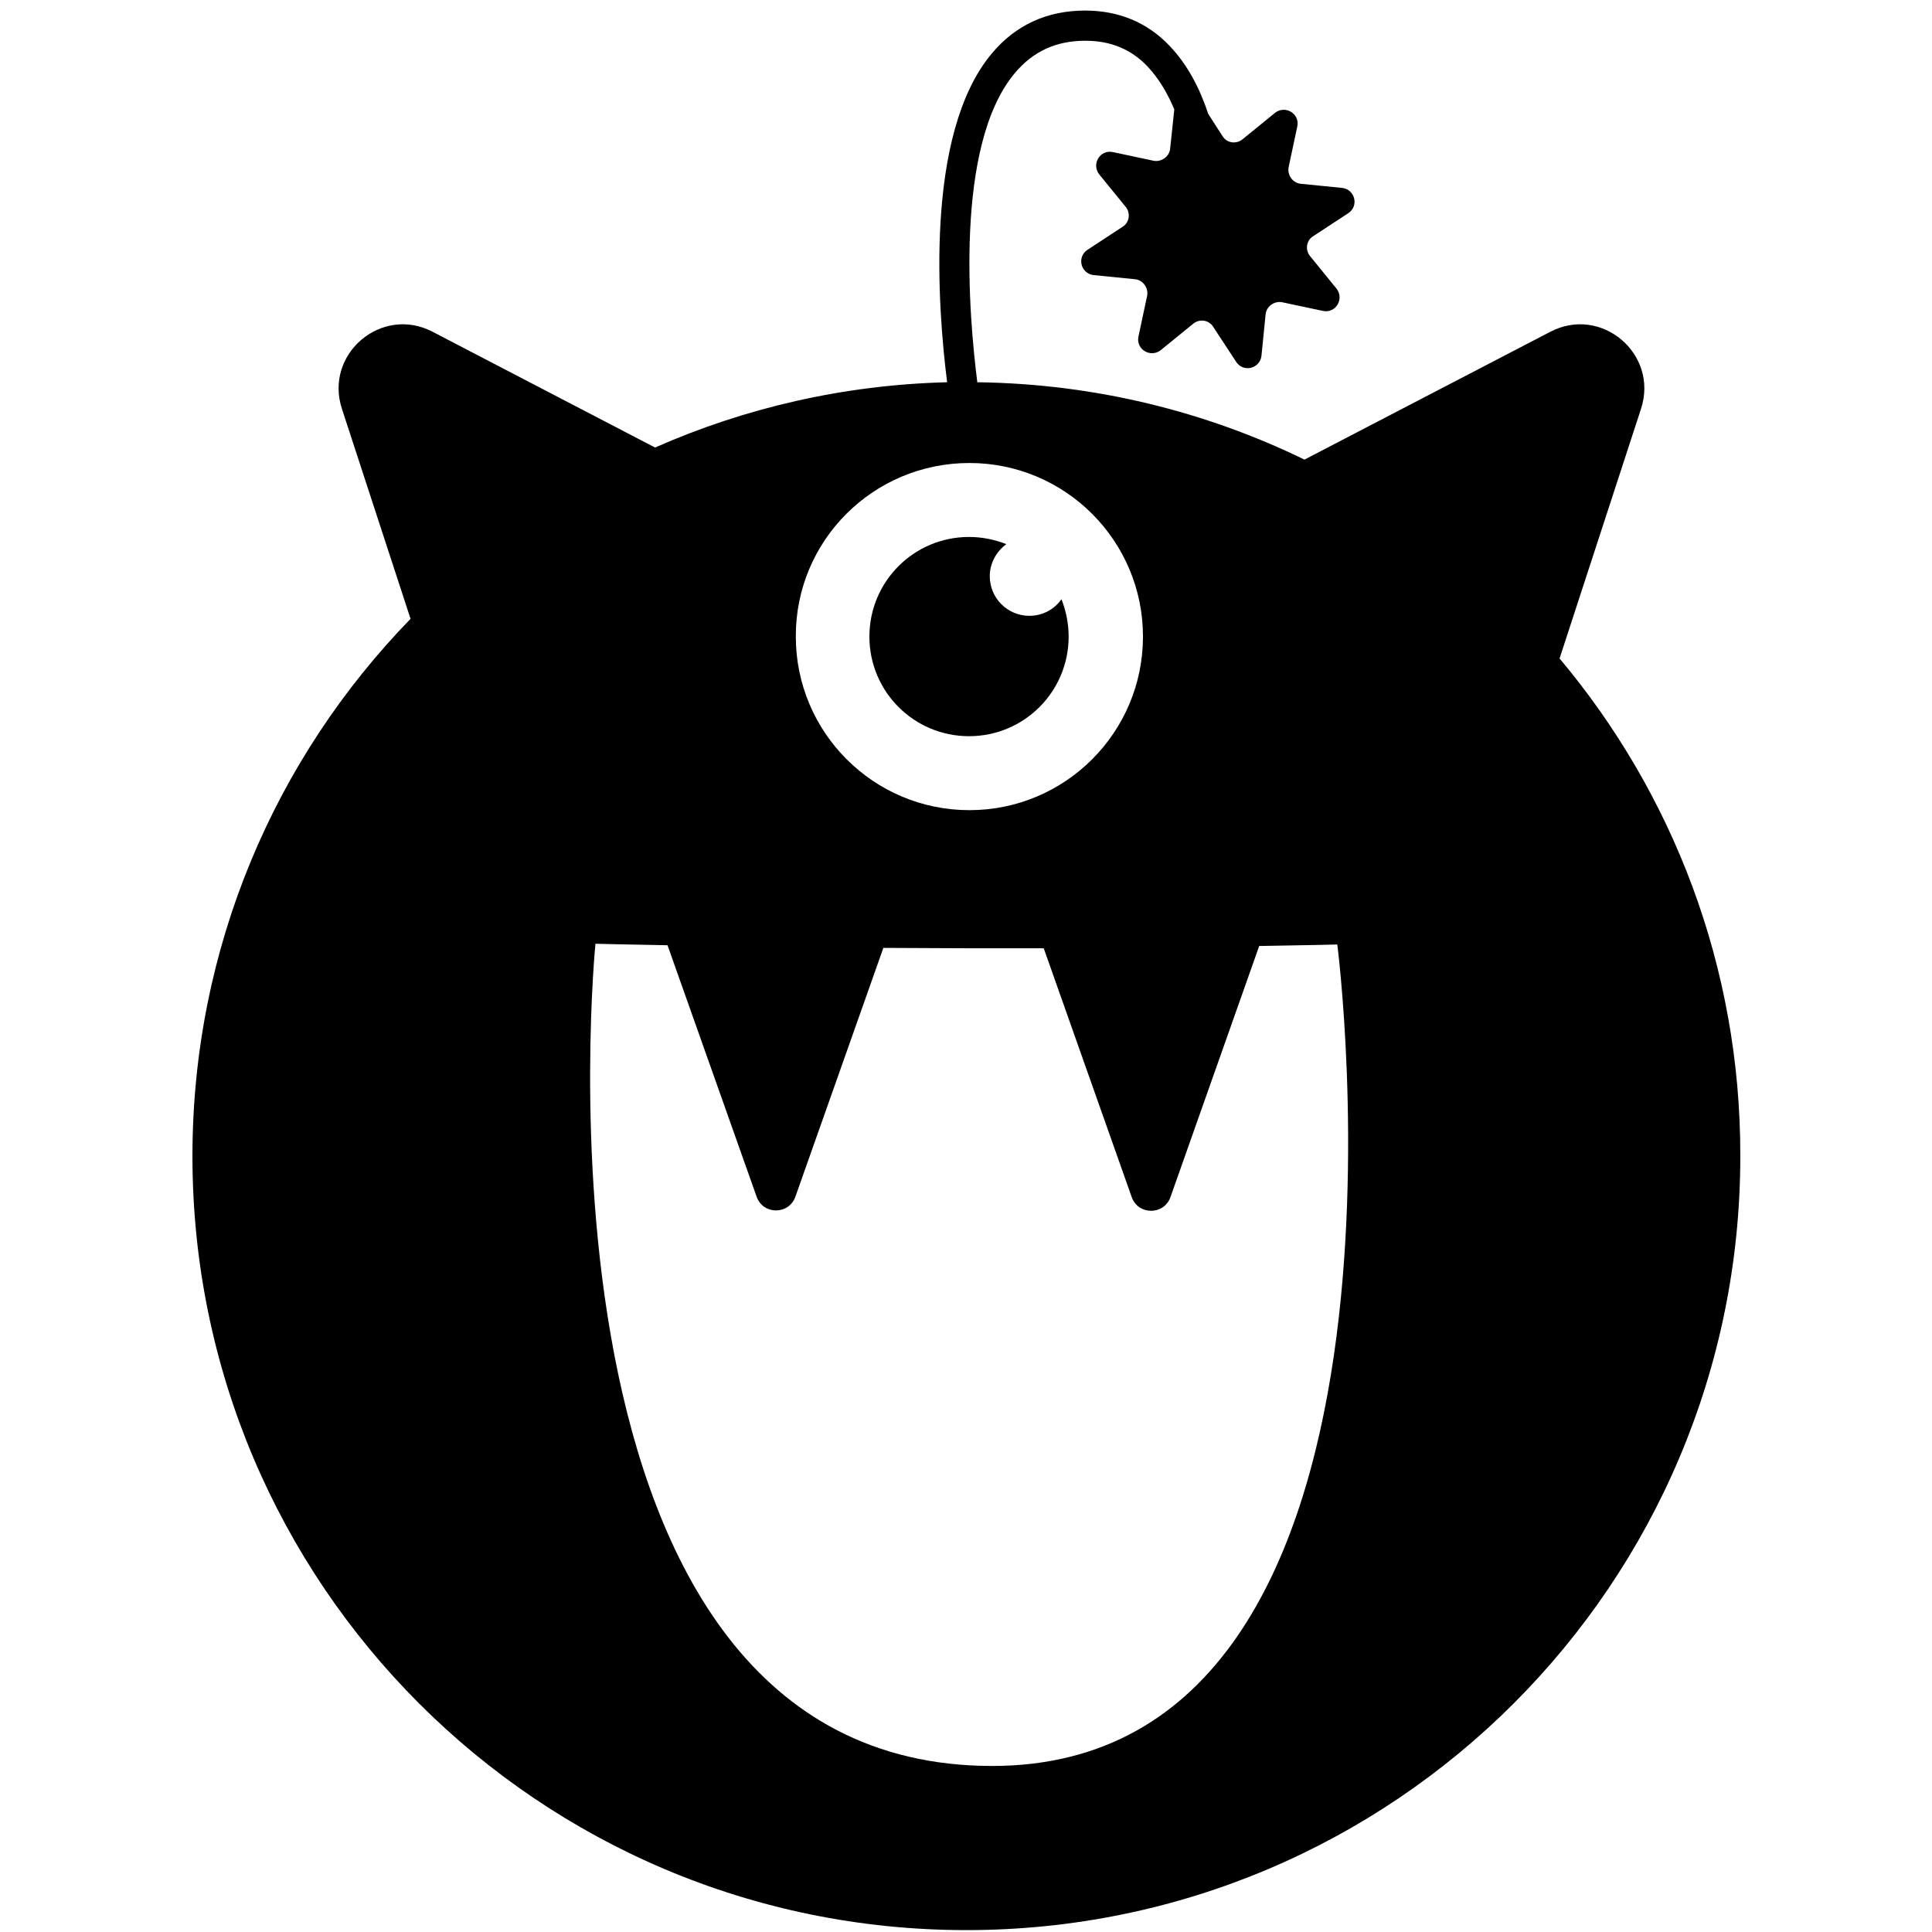
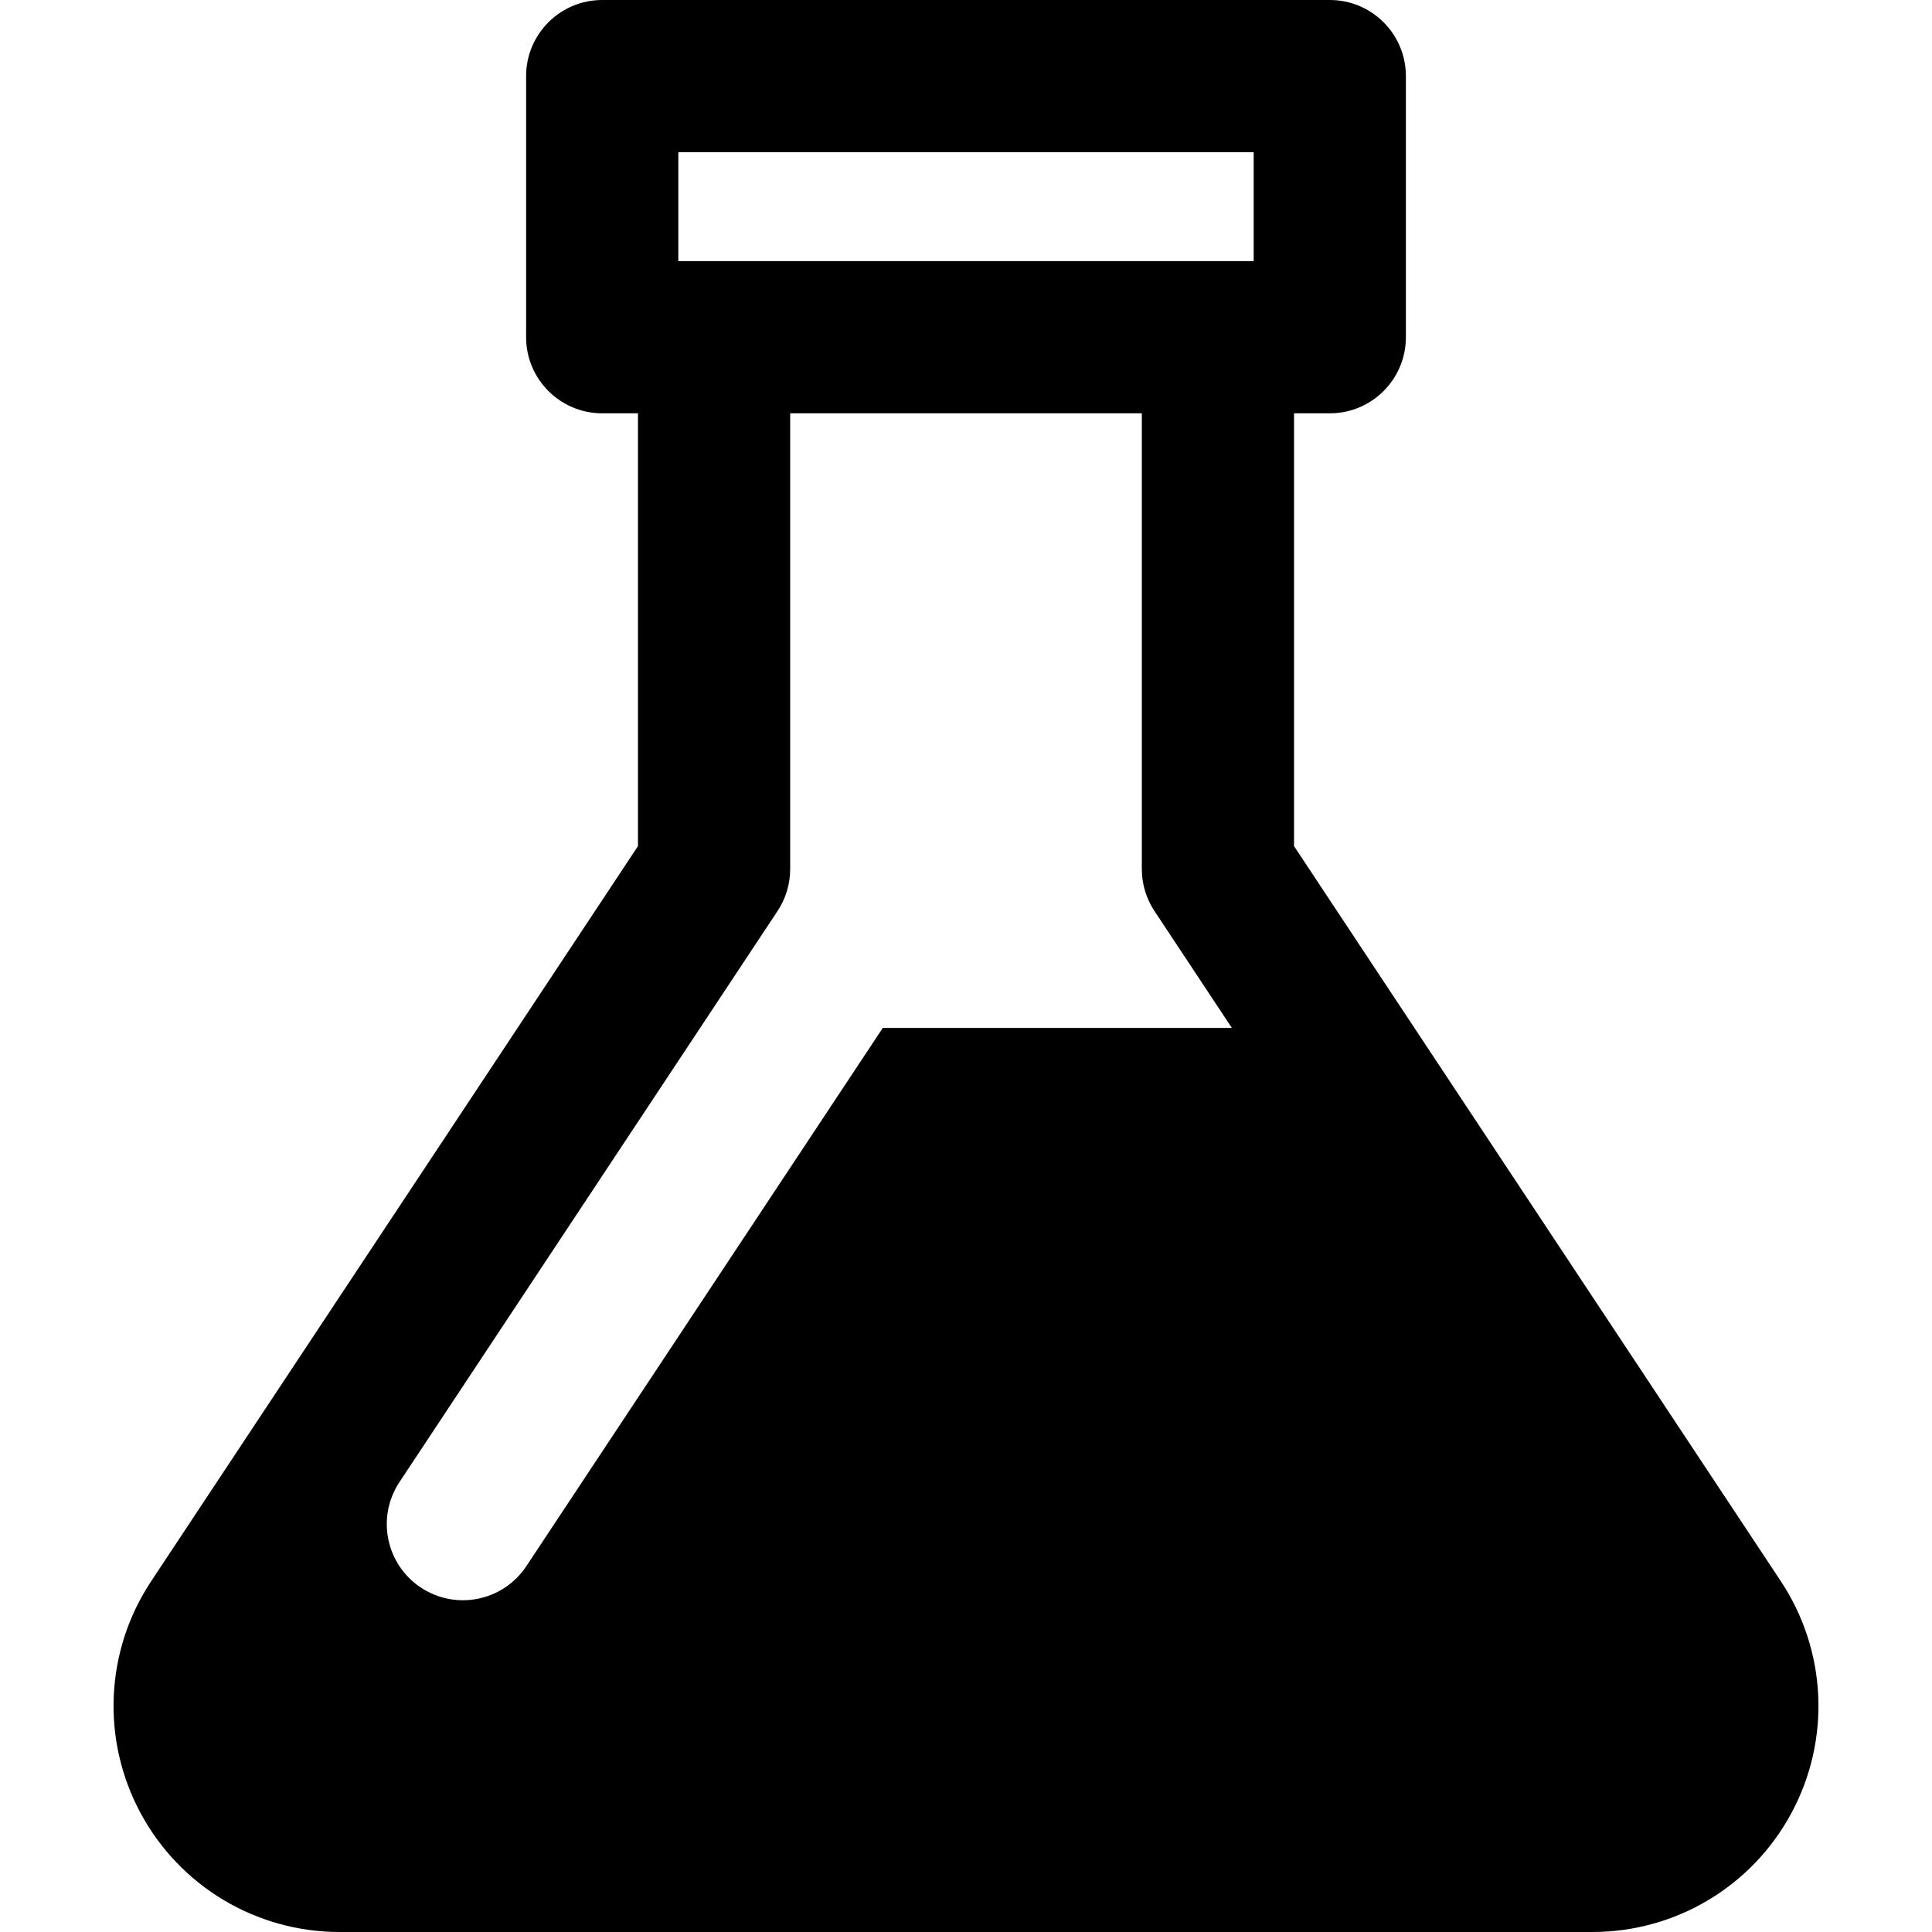
- <svg xmlns="http://www.w3.org/2000/svg" version="1.1" id="Capa_1" x="0px" y="0px" viewBox="0 0 512 512" style="enable-background:new 0 0 512 512;" xml:space="preserve">
-   <path d="M413.3,174.5l21.6-66.2c4.7-14.5-10.5-27.4-24-20.4l-65.2,33.9C319.4,109,290,101.7,259,101.3c-2.2-17.2-6.2-62.8,10-82  c4.8-5.7,10.9-8.5,18.6-8.5c6.7,0,12.1,2.2,16.5,6.8c3,3.2,5.3,7.1,7.1,11.4l-1.1,10.4c-0.2,2.1-2.3,3.6-4.4,3.2l-10.8-2.3  c-3.4-0.7-5.7,3.2-3.6,5.9l7,8.6c1.4,1.7,1,4.2-0.8,5.3l-9.3,6.1c-2.9,1.9-1.8,6.3,1.6,6.7l11,1.1c2.1,0.2,3.6,2.3,3.2,4.4  l-2.3,10.8c-0.7,3.4,3.2,5.7,5.9,3.6l8.6-7c1.7-1.4,4.2-1,5.3,0.8l6.1,9.3c1.9,2.9,6.3,1.8,6.7-1.6l1.1-11c0.2-2.1,2.3-3.6,4.4-3.2  l10.8,2.3c3.4,0.7,5.7-3.2,3.6-5.9l-7-8.6c-1.4-1.7-1-4.2,0.8-5.3l9.3-6.1c2.9-1.9,1.8-6.3-1.6-6.7l-11-1.1  c-2.1-0.2-3.6-2.3-3.2-4.4l2.3-10.8c0.7-3.4-3.2-5.7-5.9-3.6l-8.6,7c-1.7,1.4-4.2,1-5.3-0.8l-3.8-5.9c-2.2-6.7-5.5-13.1-10.3-18.1  c-5.9-6.2-13.5-9.3-22.3-9.3c-10.1,0-18.4,3.8-24.7,11.3c-18.1,21.5-14.3,68.2-11.9,87.2c-27.5,0.7-53.6,6.8-77.4,17.3l-59-30.7  c-13.5-7-28.7,5.9-24,20.4l18.2,55.7C73,200.8,51,251,51,306.4c0,113.3,91.8,205.1,205.1,205.1s205.1-91.8,205.1-205.1  C461.3,256.1,443.2,210.1,413.3,174.5z M256.9,122.7c25.4,0,46,20.6,46,46c0,25.4-20.6,46-46,46c-25.4,0-46-20.6-46-46  C210.8,143.3,231.4,122.7,256.9,122.7z M262.9,468c-126.8-0.1-105.1-217.9-105.1-217.9s7.1,0.2,19.1,0.4l23.6,66.6  c1.7,4.9,8.6,4.9,10.3,0l23.3-65.9c7.1,0,14.5,0.1,22.1,0.1c7,0,13.8,0,20.4,0l23.3,65.9c1.7,4.9,8.6,4.9,10.3,0l23.5-66.5  c13-0.2,20.7-0.4,20.7-0.4S382.5,468,262.9,468z" />
-   <path d="M272.8,163.2c-5.8,0-10.5-4.7-10.5-10.5c0-3.5,1.8-6.6,4.4-8.5c-3.1-1.2-6.4-1.9-9.9-1.9c-14.6,0-26.4,11.8-26.4,26.4  c0,14.6,11.8,26.4,26.4,26.4c14.6,0,26.4-11.8,26.4-26.4c0-3.5-0.7-6.8-1.9-9.9C279.4,161.5,276.3,163.2,272.8,163.2z" />
+ <svg xmlns="http://www.w3.org/2000/svg" version="1.1" id="Capa_1" x="0px" y="0px" viewBox="0 0 317.324 317.324" style="enable-background:new 0 0 317.324 317.324;" xml:space="preserve">
+   <path d="M292.495,259.708L212.54,138.973V67.885h5.872c6.903,0,12.5-5.597,12.5-12.5V12.5c0-6.903-5.597-12.5-12.5-12.5h-119.5  c-6.903,0-12.5,5.597-12.5,12.5v42.885c0,6.903,5.597,12.5,12.5,12.5h5.872v71.088L24.829,259.708  c-7.56,11.416-8.231,26.001-1.752,38.061c6.479,12.062,19.009,19.555,32.701,19.555h205.767c13.692,0,26.223-7.493,32.701-19.554  C300.727,285.709,300.056,271.124,292.495,259.708z M111.412,25h94.5v17.885c-8.475,0-84.209,0-94.5,0V25z M187.54,67.885v74.851  c0,2.455,0.723,4.855,2.078,6.901l12.712,19.196h-57.336l-58.543,88.401c-3.811,5.754-11.564,7.333-17.323,3.52  c-5.756-3.812-7.332-11.567-3.521-17.323l62.099-93.795c1.356-2.046,2.078-4.446,2.078-6.901V67.885H187.54z" />
+   <g>
+ </g>
+   <g>
+ </g>
+   <g>
+ </g>
+   <g>
+ </g>
+   <g>
+ </g>
+   <g>
+ </g>
+   <g>
+ </g>
+   <g>
+ </g>
+   <g>
+ </g>
+   <g>
+ </g>
+   <g>
+ </g>
+   <g>
+ </g>
+   <g>
+ </g>
+   <g>
+ </g>
+   <g>
+ </g>
</svg>
